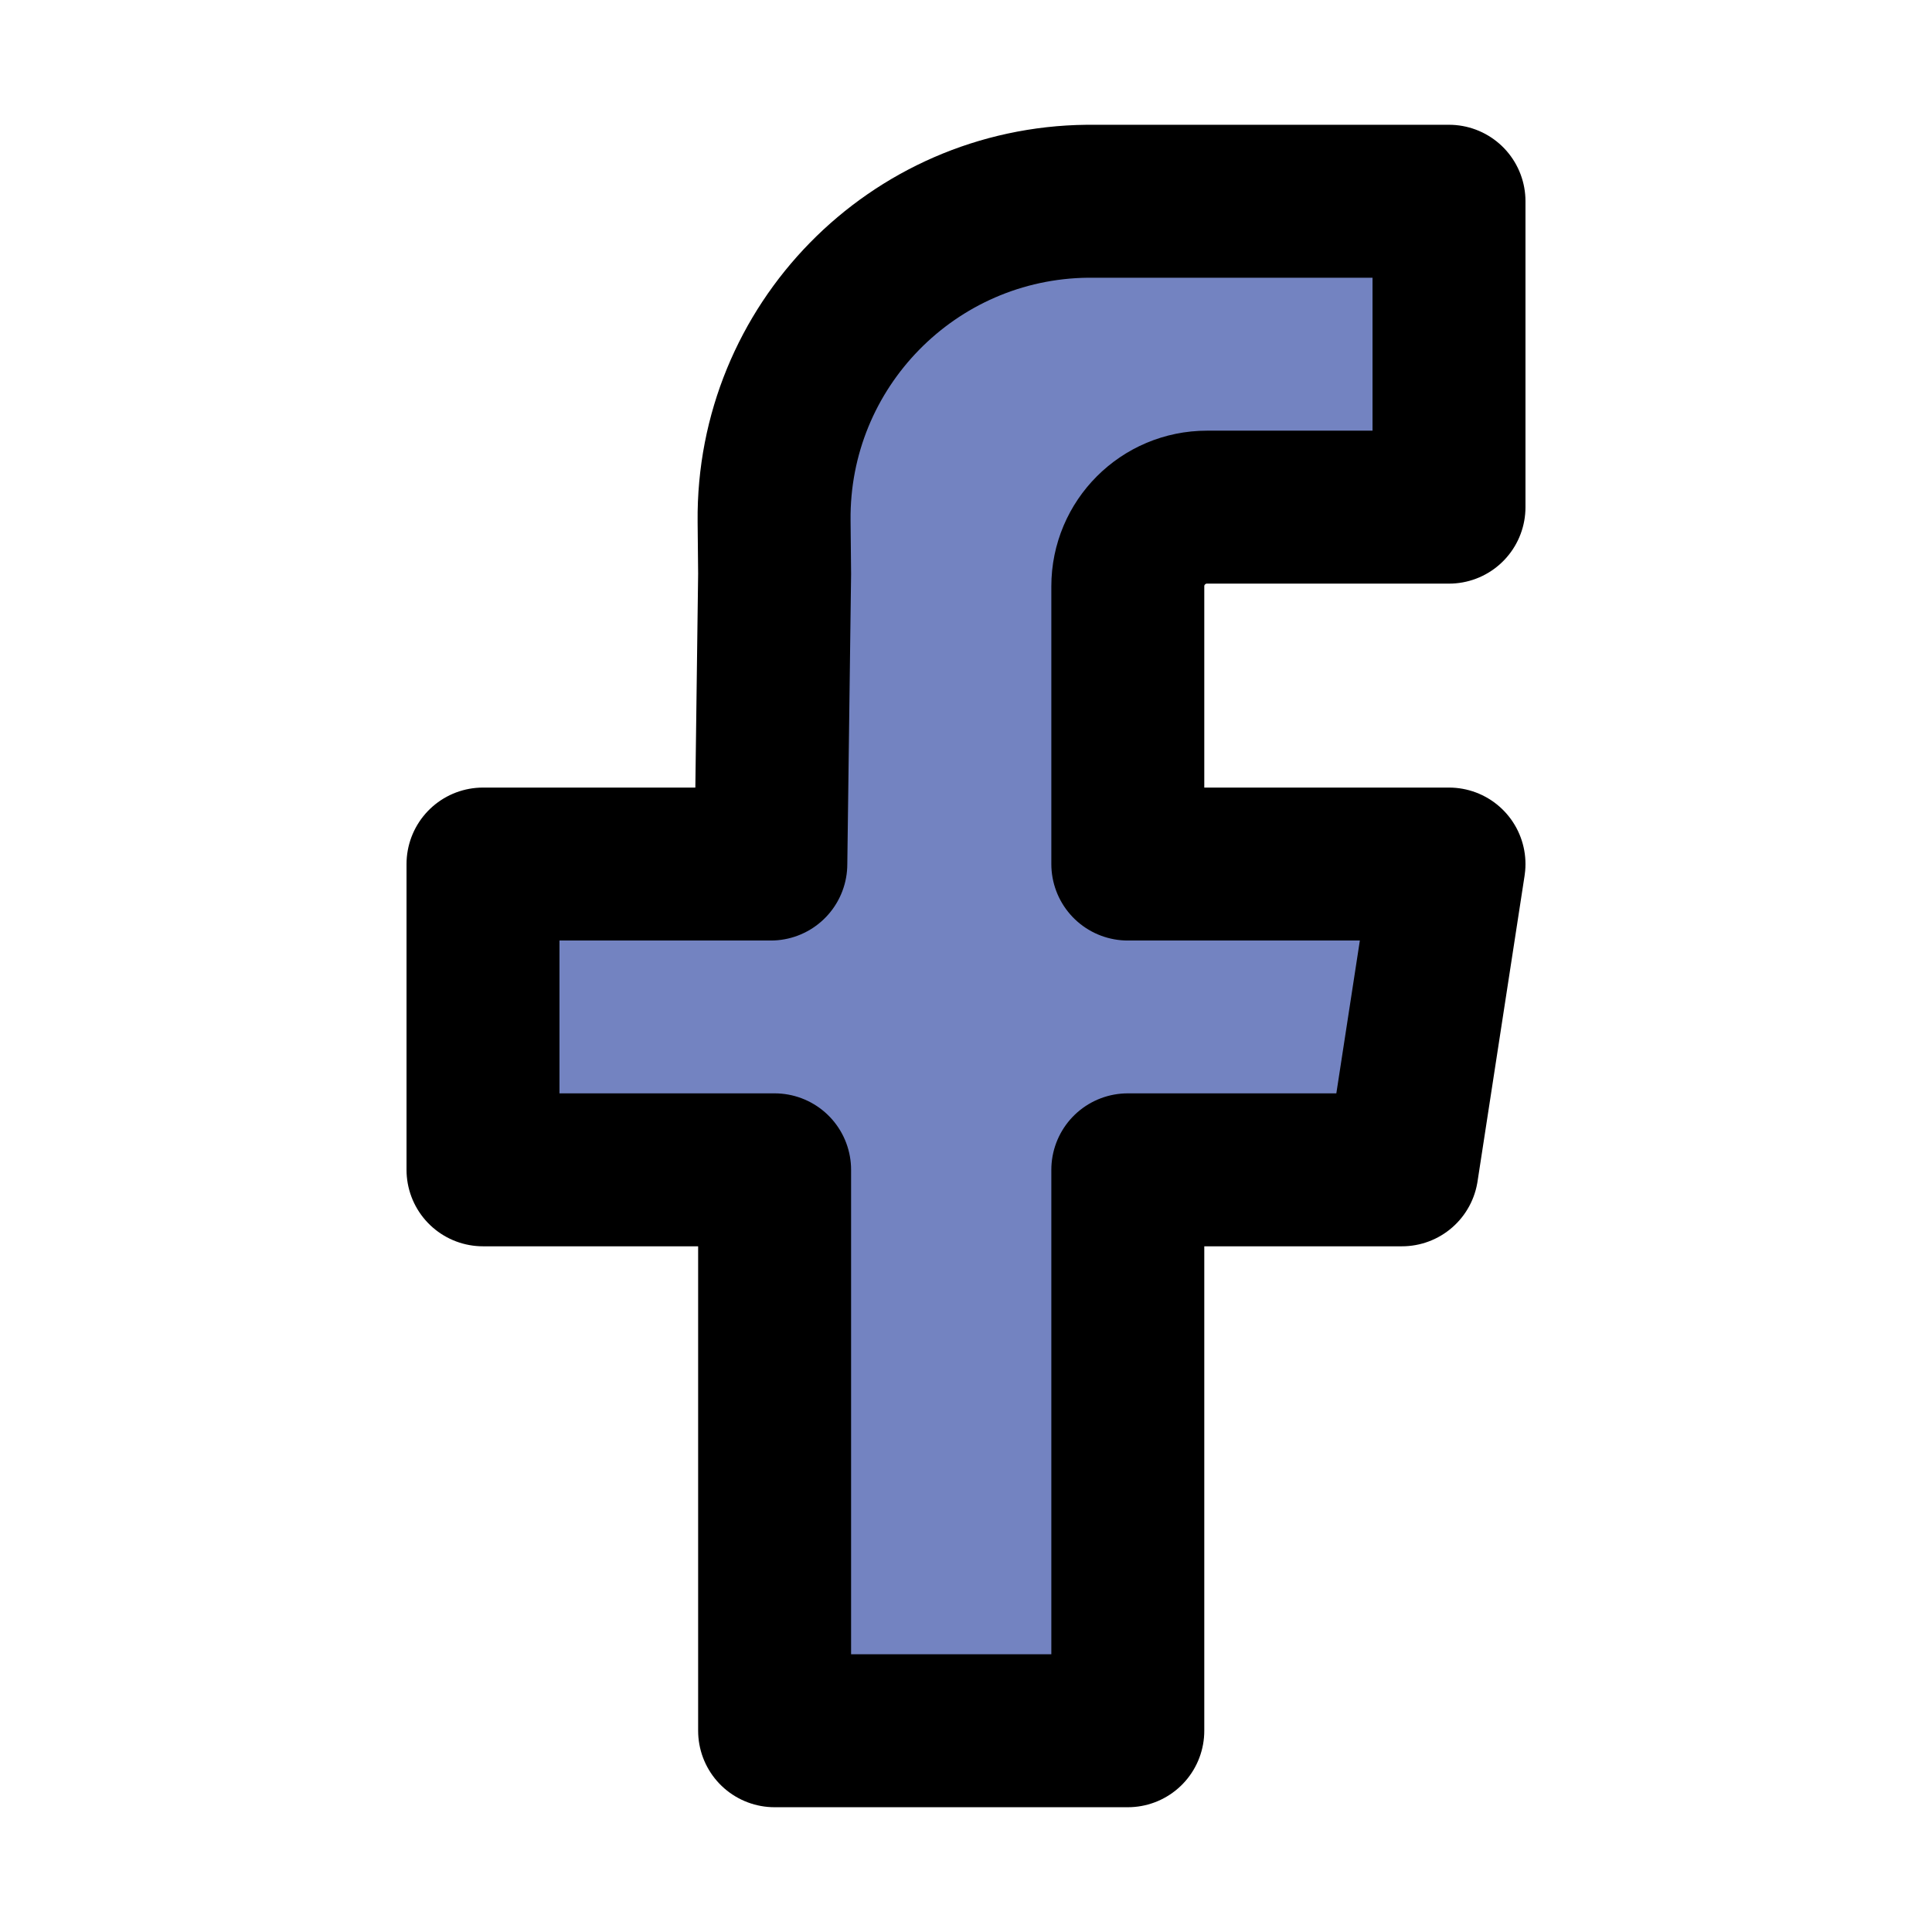
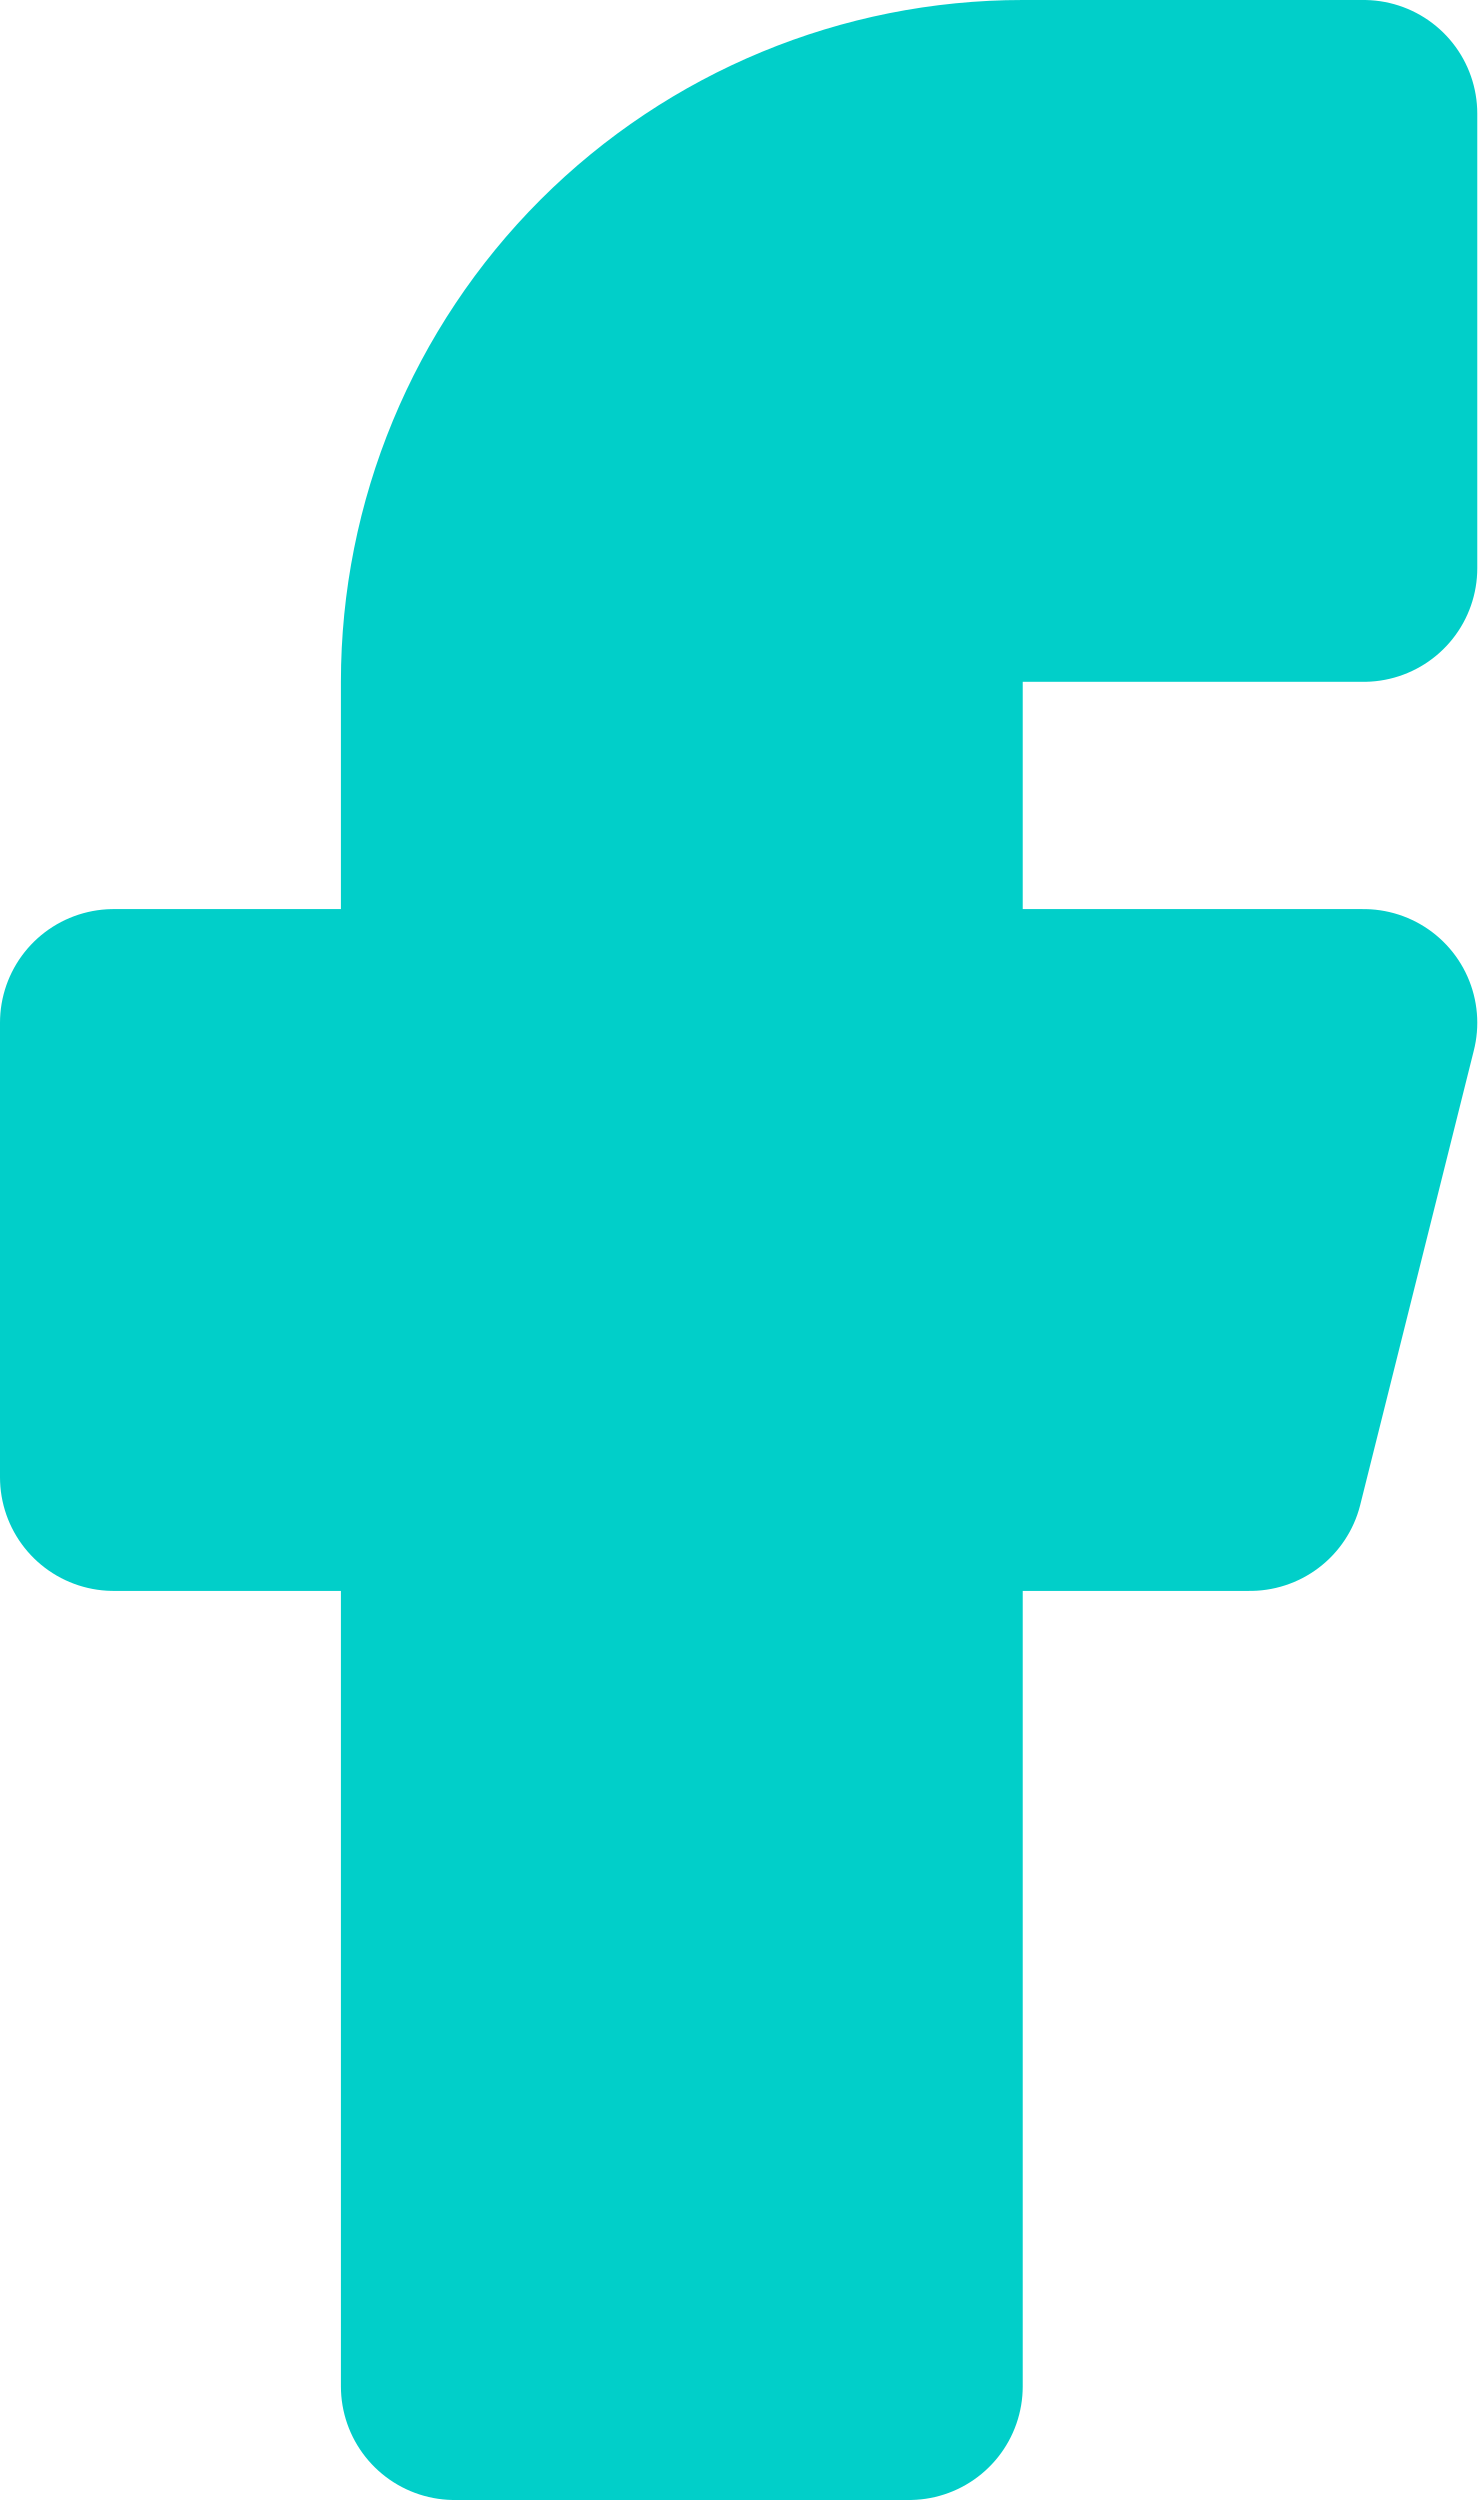
- <svg xmlns="http://www.w3.org/2000/svg" width="1.2rem" height="1.2rem" viewBox="0 0 48 48">
-   <path fill="#7383c1" stroke="#000" stroke-linejoin="round" stroke-width="3.8" d="M36 12.6H31.249H29.987C28.901 12.6 28.02 13.48 28.02 14.567V21.467H36L34.831 29.064H28.02V43H19.245V29.064H12V21.467H19.151L19.245 14.256L19.232 12.947C19.188 8.602 22.674 5.044 27.019 5C27.046 5 27.072 5 27.099 5H36V12.6Z" />
+ <svg xmlns="http://www.w3.org/2000/svg" width="13" height="22" viewBox="0 0 13 22" fill="none">
+   <path d="M12 1H9C7.674 1 6.402 1.527 5.464 2.464C4.527 3.402 4 4.674 4 6V9H1V13H4V21H8V13H11L12 9H8V6C8 5.735 8.105 5.48 8.293 5.293C8.48 5.105 8.735 5 9 5H12V1Z" fill="#01CFC9" stroke="#01CFC9" stroke-width="2" stroke-linecap="round" stroke-linejoin="round" />
</svg>
